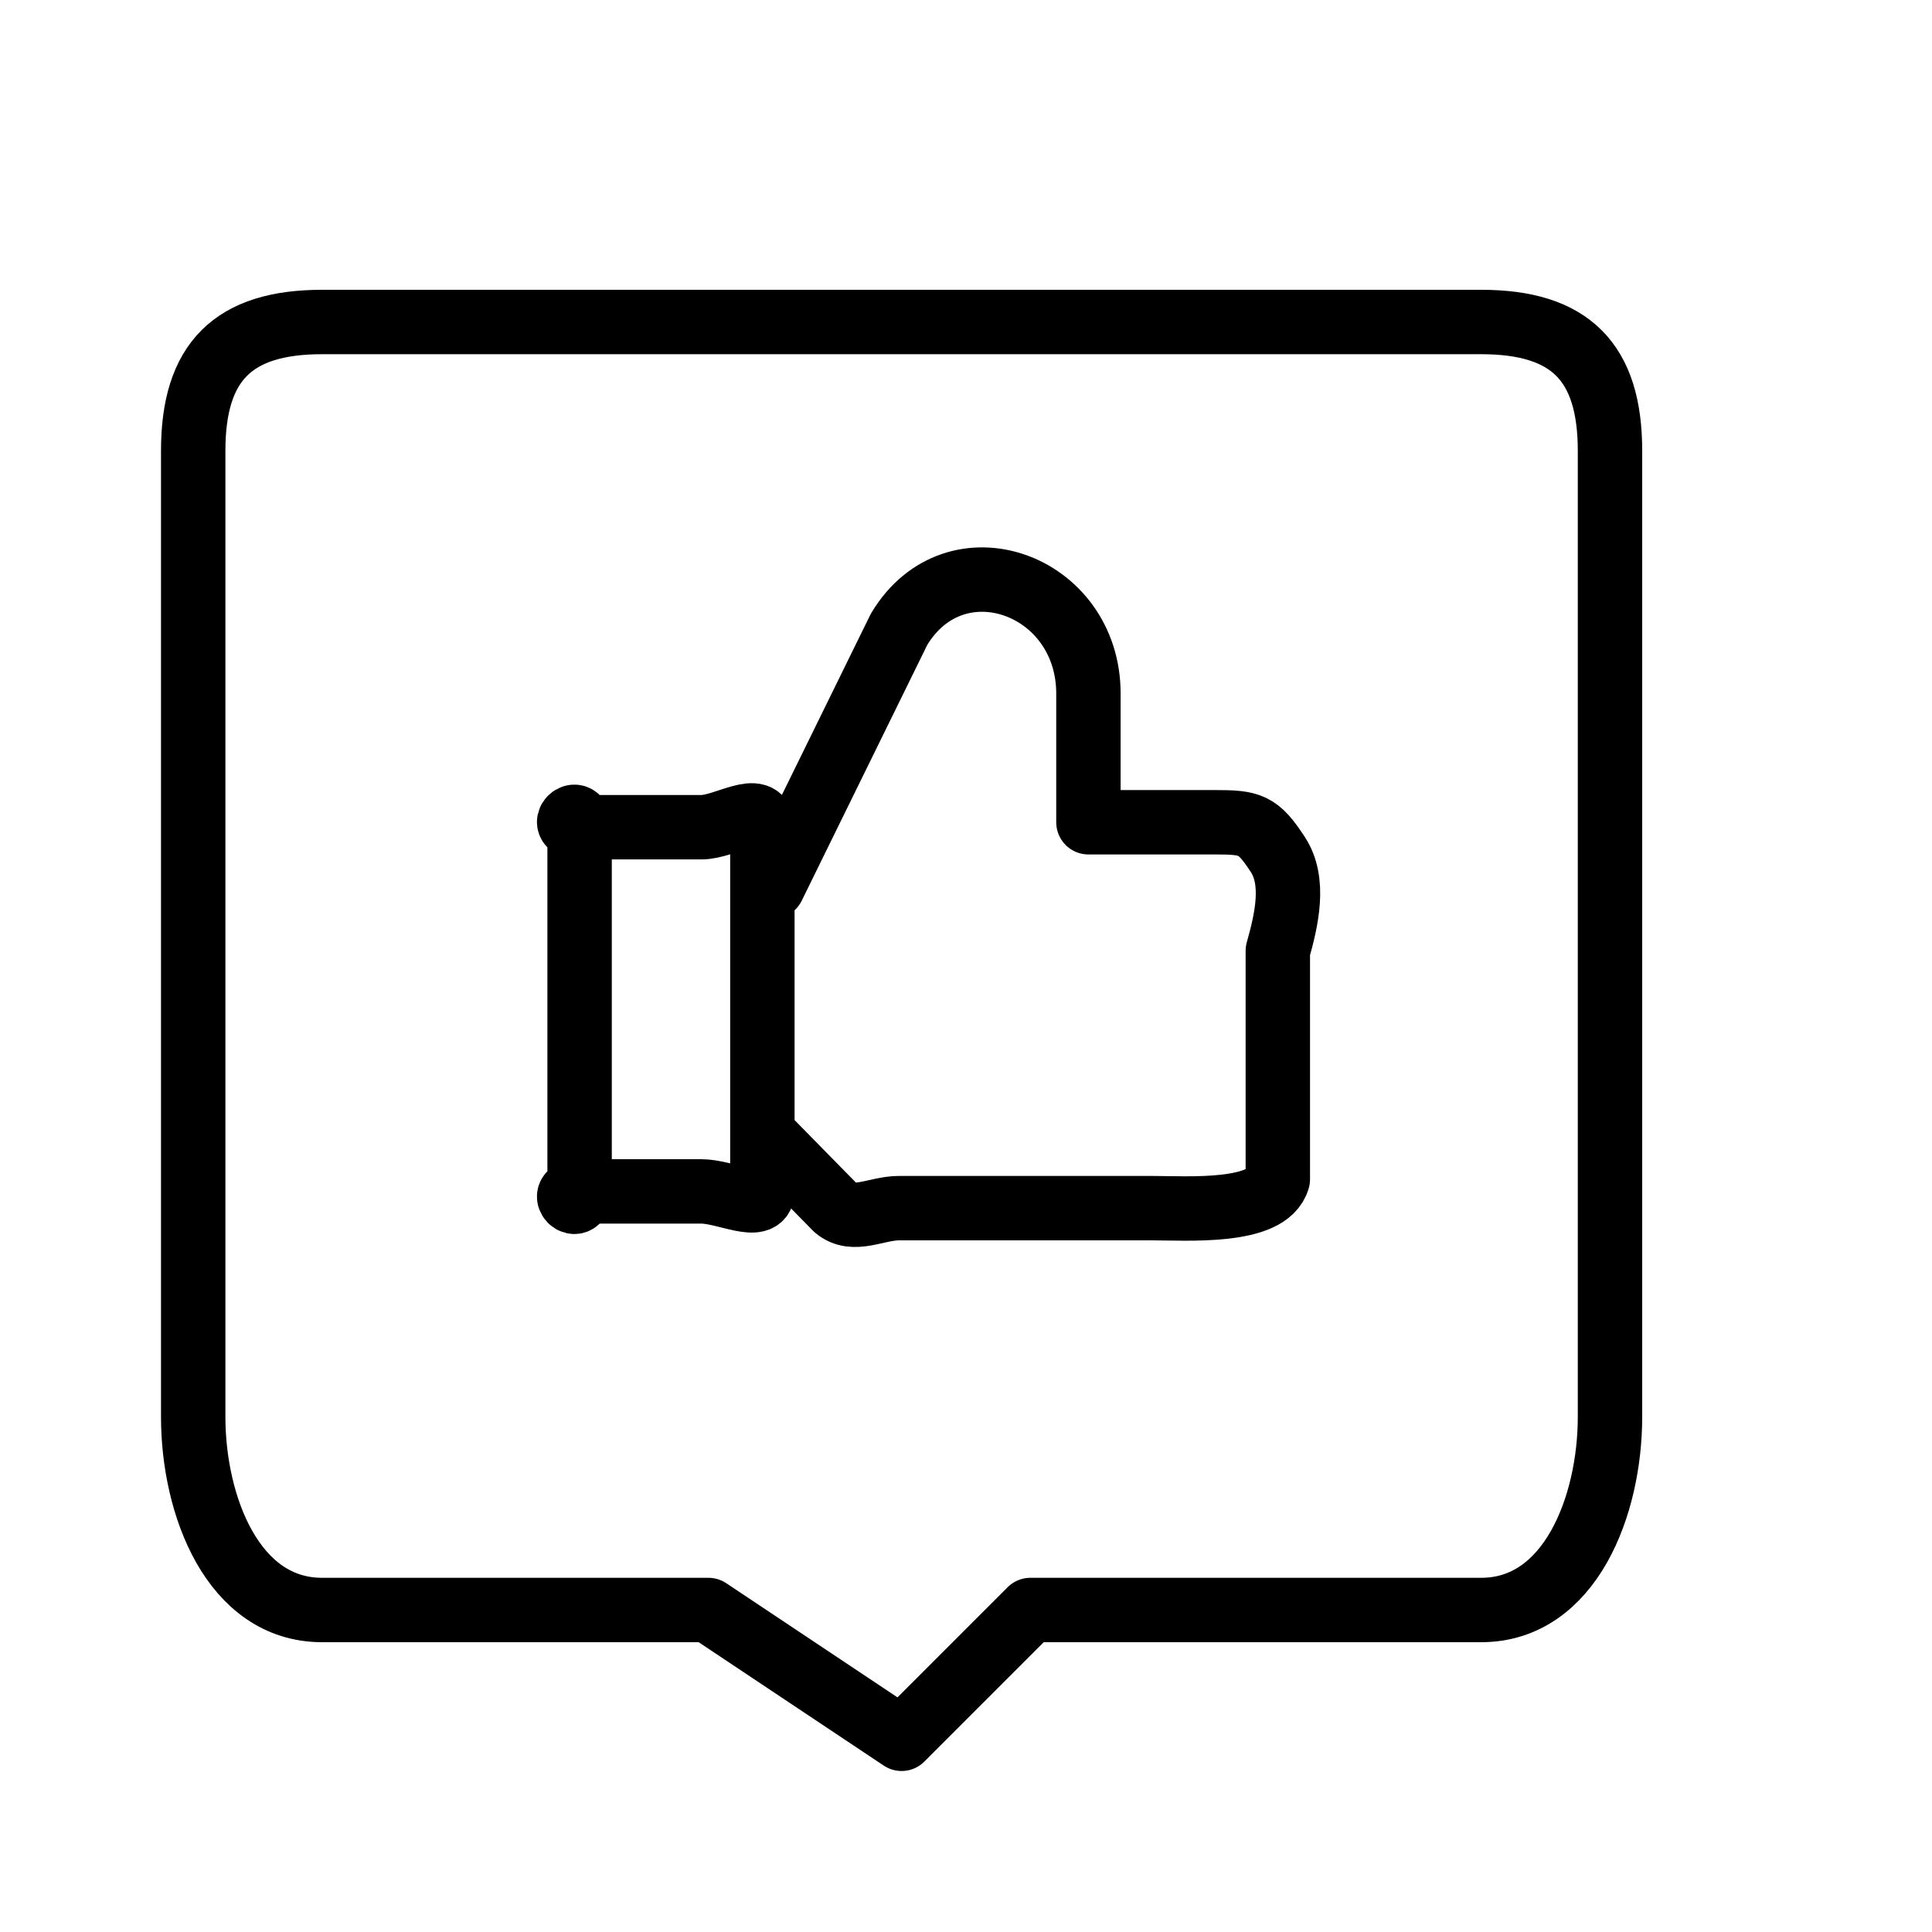
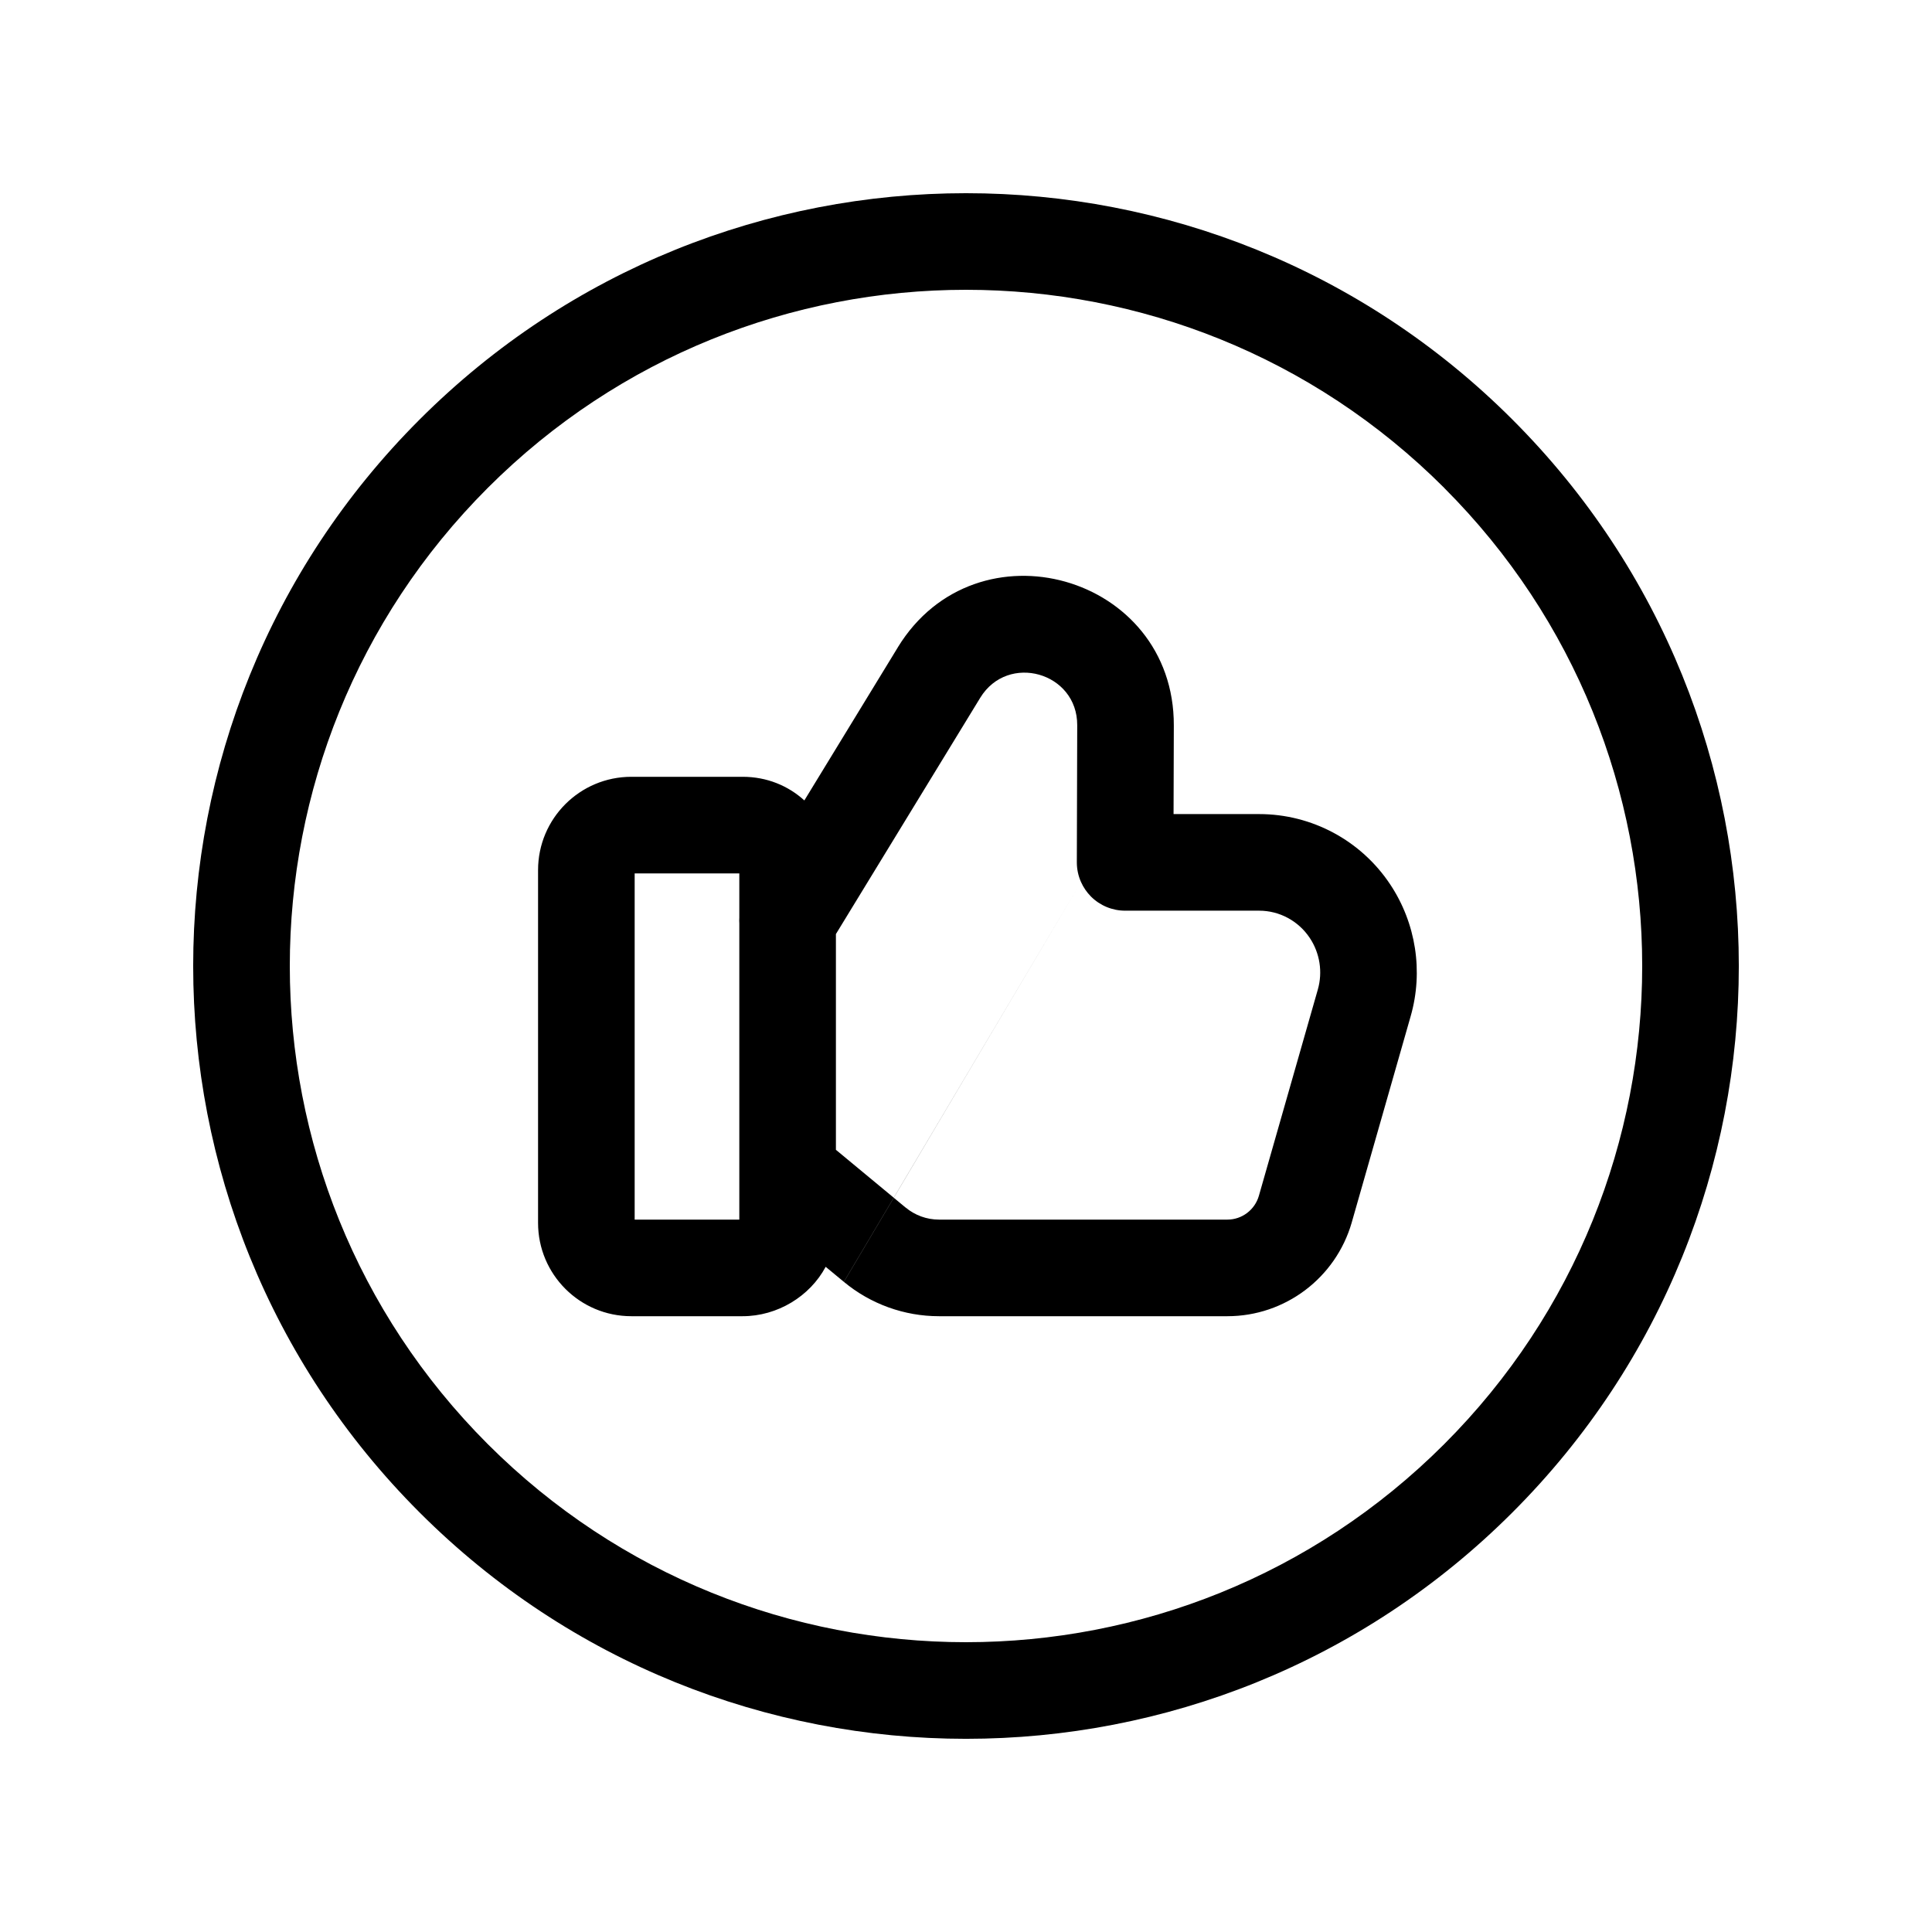
<svg xmlns="http://www.w3.org/2000/svg" width="30" height="30" viewBox="0 0 30 30" fill="none">
-   <path fill-rule="evenodd" clip-rule="evenodd" d="M16 25H23C24.381 25 25 23.381 25 22V7C25 5.619 24.381 5 23 5H5C3.619 5 3 5.619 3 7V22C3 23.381 3.619 25 5 25H11L14 27L16 25Z" stroke="black" stroke-linecap="round" stroke-linejoin="round" />
-   <path d="M9 18.5L10.892 18.5C11.257 18.5 11.838 18.814 11.838 18.5V12.845C11.838 12.432 11.257 12.845 10.892 12.845H10.034H9M9 18.5C8.635 18.5 9 18.864 9 18.5ZM9 18.5L9 12.845M9 12.845C9 12.482 8.635 12.845 9 12.845Z" stroke="black" stroke-linecap="round" stroke-linejoin="round" />
-   <path d="M12 13.766L13.961 9.771C14.832 8.319 16.901 9.067 16.901 10.77V12.768H17.882H18.862C19.417 12.768 19.534 12.796 19.842 13.269C20.116 13.687 19.978 14.282 19.842 14.765V18.311C19.691 18.851 18.432 18.76 17.882 18.76H13.961C13.604 18.76 13.255 18.992 12.98 18.76L12 17.762" stroke="black" stroke-linecap="round" stroke-linejoin="round" />
+   <path fill-rule="evenodd" clip-rule="evenodd" d="M22.425 7.575C18.324 3.475 11.676 3.475 7.575 7.575C3.475 11.676 3.475 18.324 7.575 22.425L7.063 22.937L7.575 22.425C11.676 26.525 18.324 26.525 22.425 22.425C26.525 18.324 26.525 11.676 22.425 7.576L22.425 7.575ZM23.484 6.514C18.798 1.828 11.201 1.829 6.515 6.515C1.828 11.201 1.828 18.799 6.515 23.485C11.201 28.172 18.799 28.172 23.485 23.485C28.172 18.799 28.172 11.201 23.485 6.515L23.484 6.514ZM9.855 13.562V18.938H11.48V14.339C11.478 14.309 11.478 14.28 11.48 14.25V13.564L11.48 13.562H9.855ZM12.49 12.429C12.239 12.201 11.908 12.062 11.531 12.062H9.804C9.003 12.062 8.355 12.711 8.355 13.511V18.989C8.355 19.789 9.003 20.438 9.804 20.438H11.531C12.072 20.438 12.575 20.13 12.821 19.671L13.103 19.904L13.878 18.598L13.879 18.599L13.104 19.905C13.518 20.249 14.042 20.438 14.58 20.438H19.059C19.955 20.438 20.742 19.843 20.99 18.982L20.99 18.981L21.905 15.779C22.104 15.084 21.987 14.335 21.587 13.733C21.134 13.051 20.371 12.641 19.552 12.641H18.777H18.223L18.227 11.266L18.227 11.266C18.235 8.925 15.162 8.057 13.941 10.052L13.941 10.053L12.49 12.429ZM12.98 14.504V17.854L13.878 18.598L16.786 13.696C16.786 13.696 16.786 13.696 16.786 13.696L13.879 18.599L14.061 18.75L14.062 18.75C14.207 18.871 14.391 18.938 14.58 18.938H19.059C19.285 18.938 19.485 18.787 19.548 18.568L19.548 18.568L20.463 15.366L20.463 15.366C20.541 15.094 20.495 14.8 20.338 14.564L20.338 14.564C20.161 14.299 19.867 14.141 19.552 14.141H18.777H17.471C17.272 14.141 17.081 14.062 16.94 13.921C16.875 13.855 16.823 13.779 16.786 13.696L18.227 11.266L16.786 13.696C16.743 13.6 16.721 13.496 16.721 13.389L16.727 11.261L16.727 11.261C16.73 10.44 15.651 10.133 15.221 10.835L15.221 10.835L15.221 10.835L12.98 14.504Z" fill="black" />
</svg>
